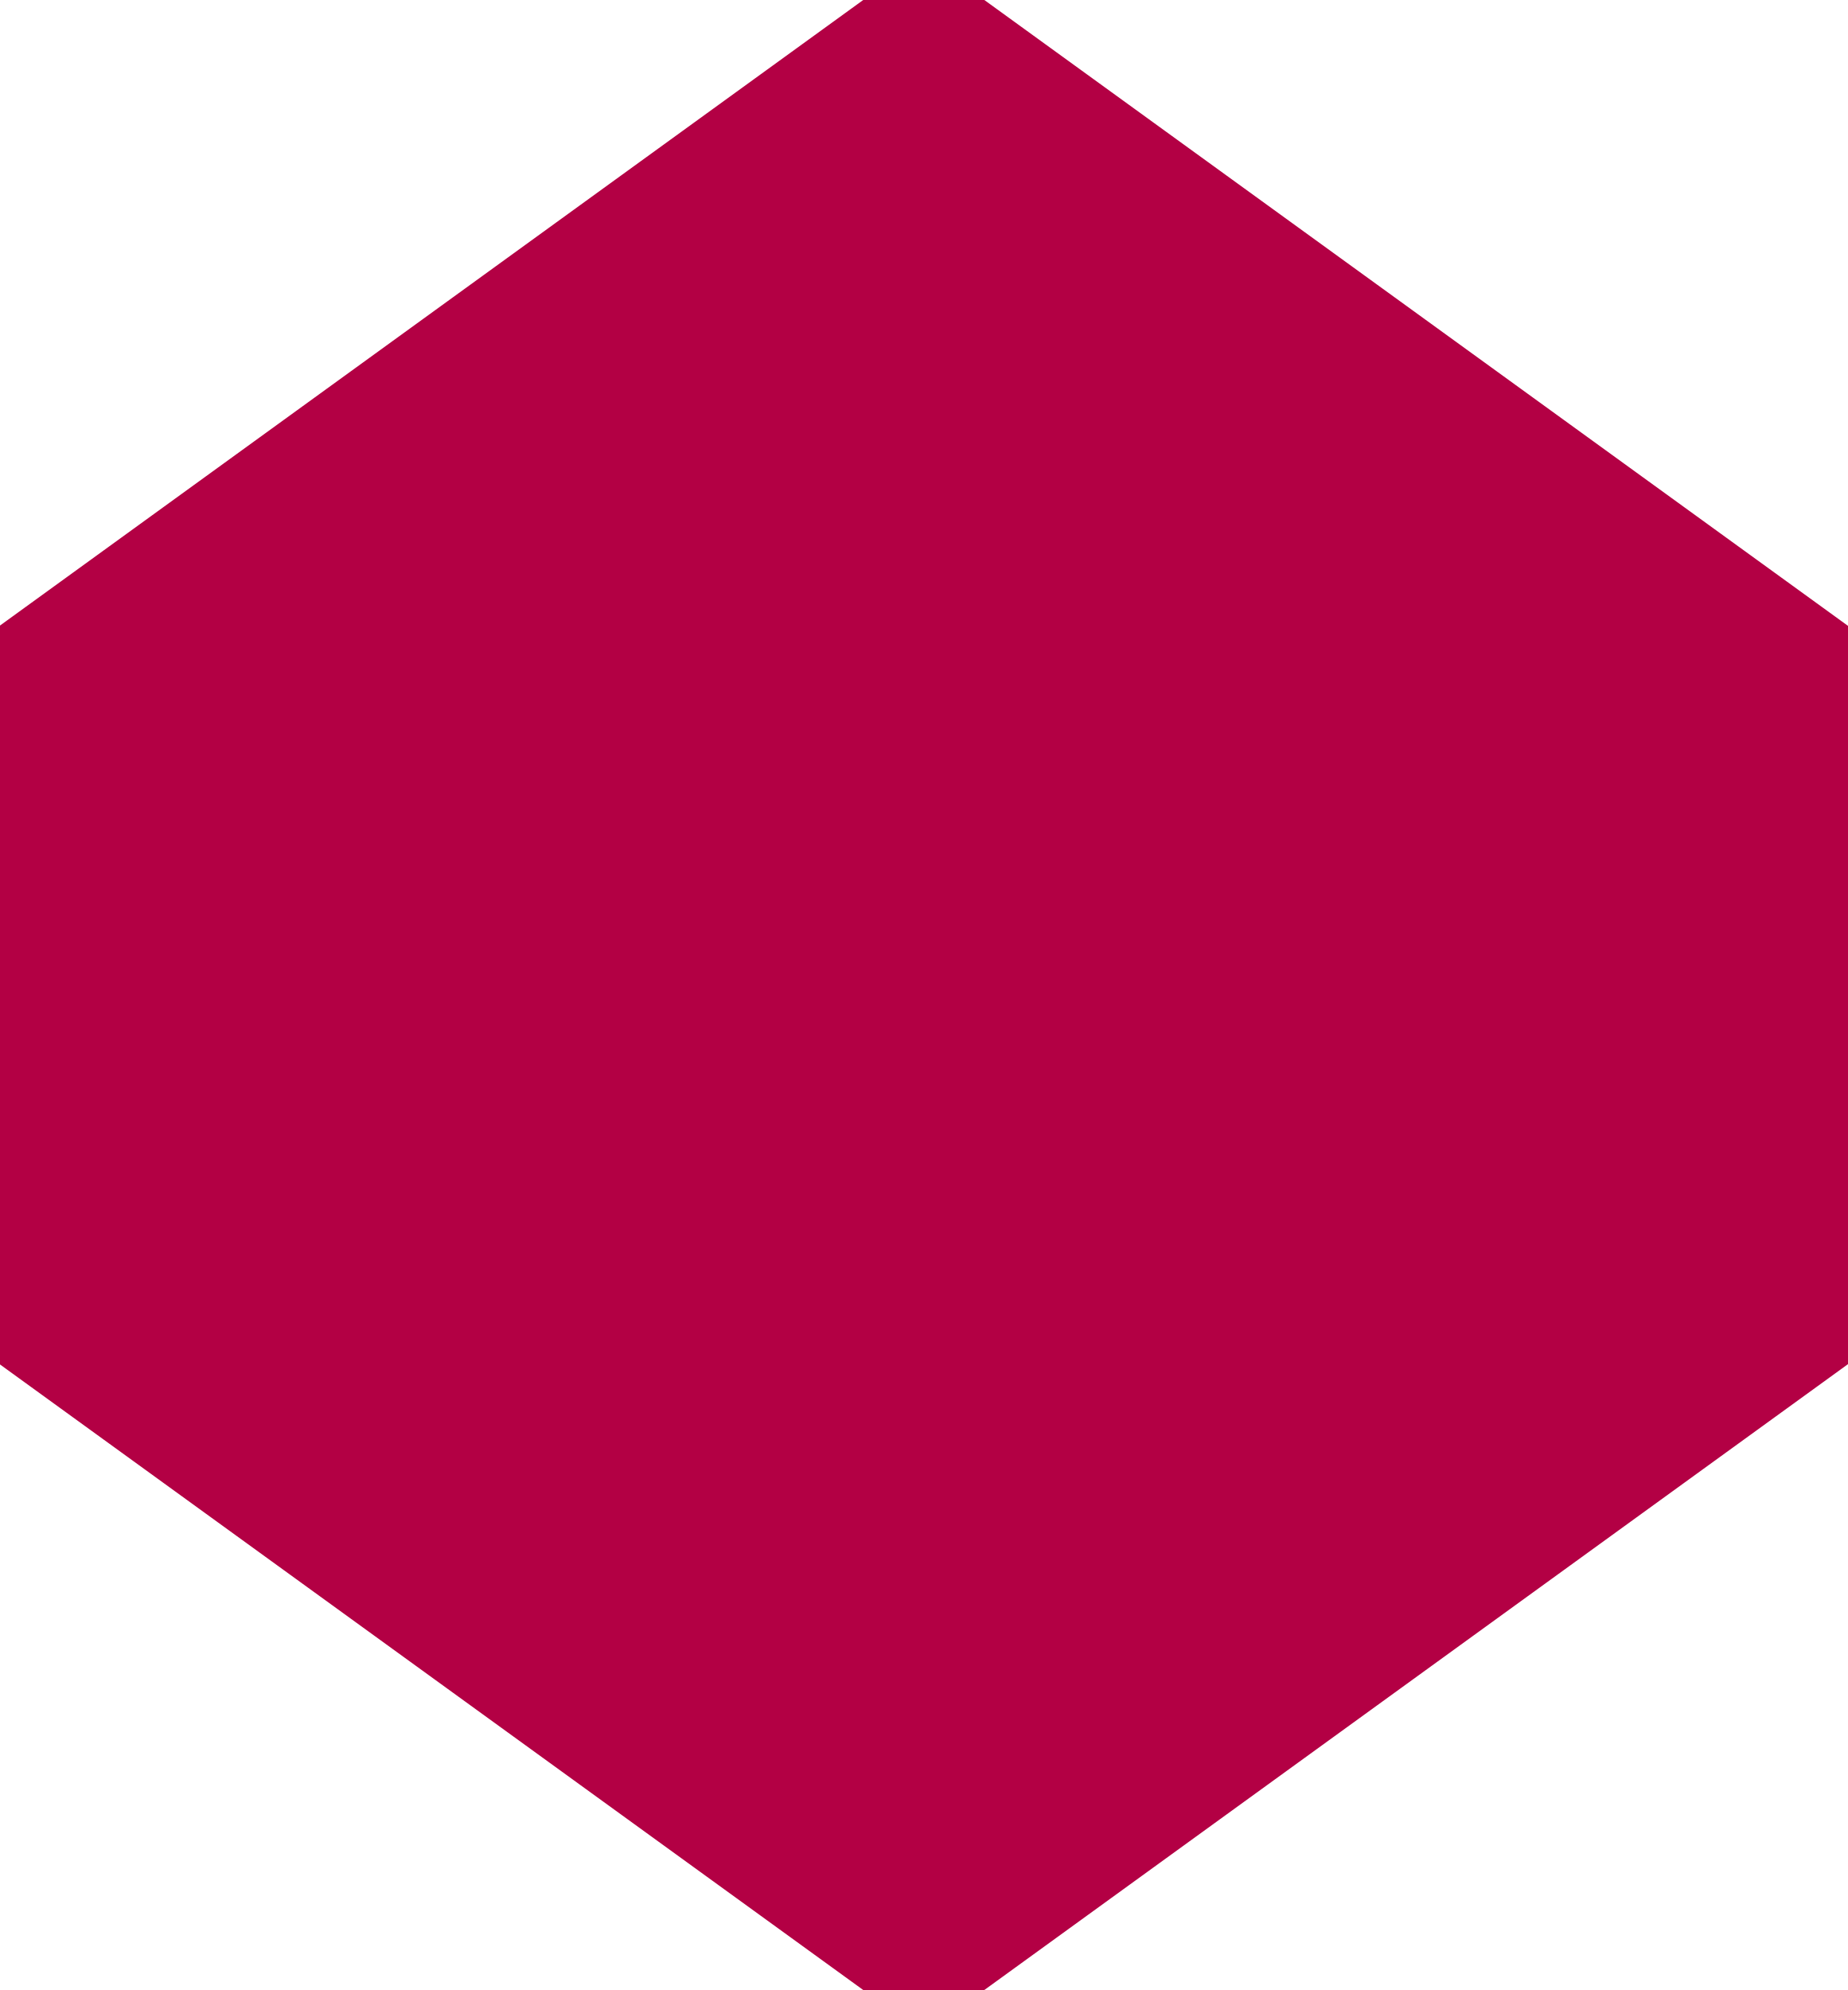
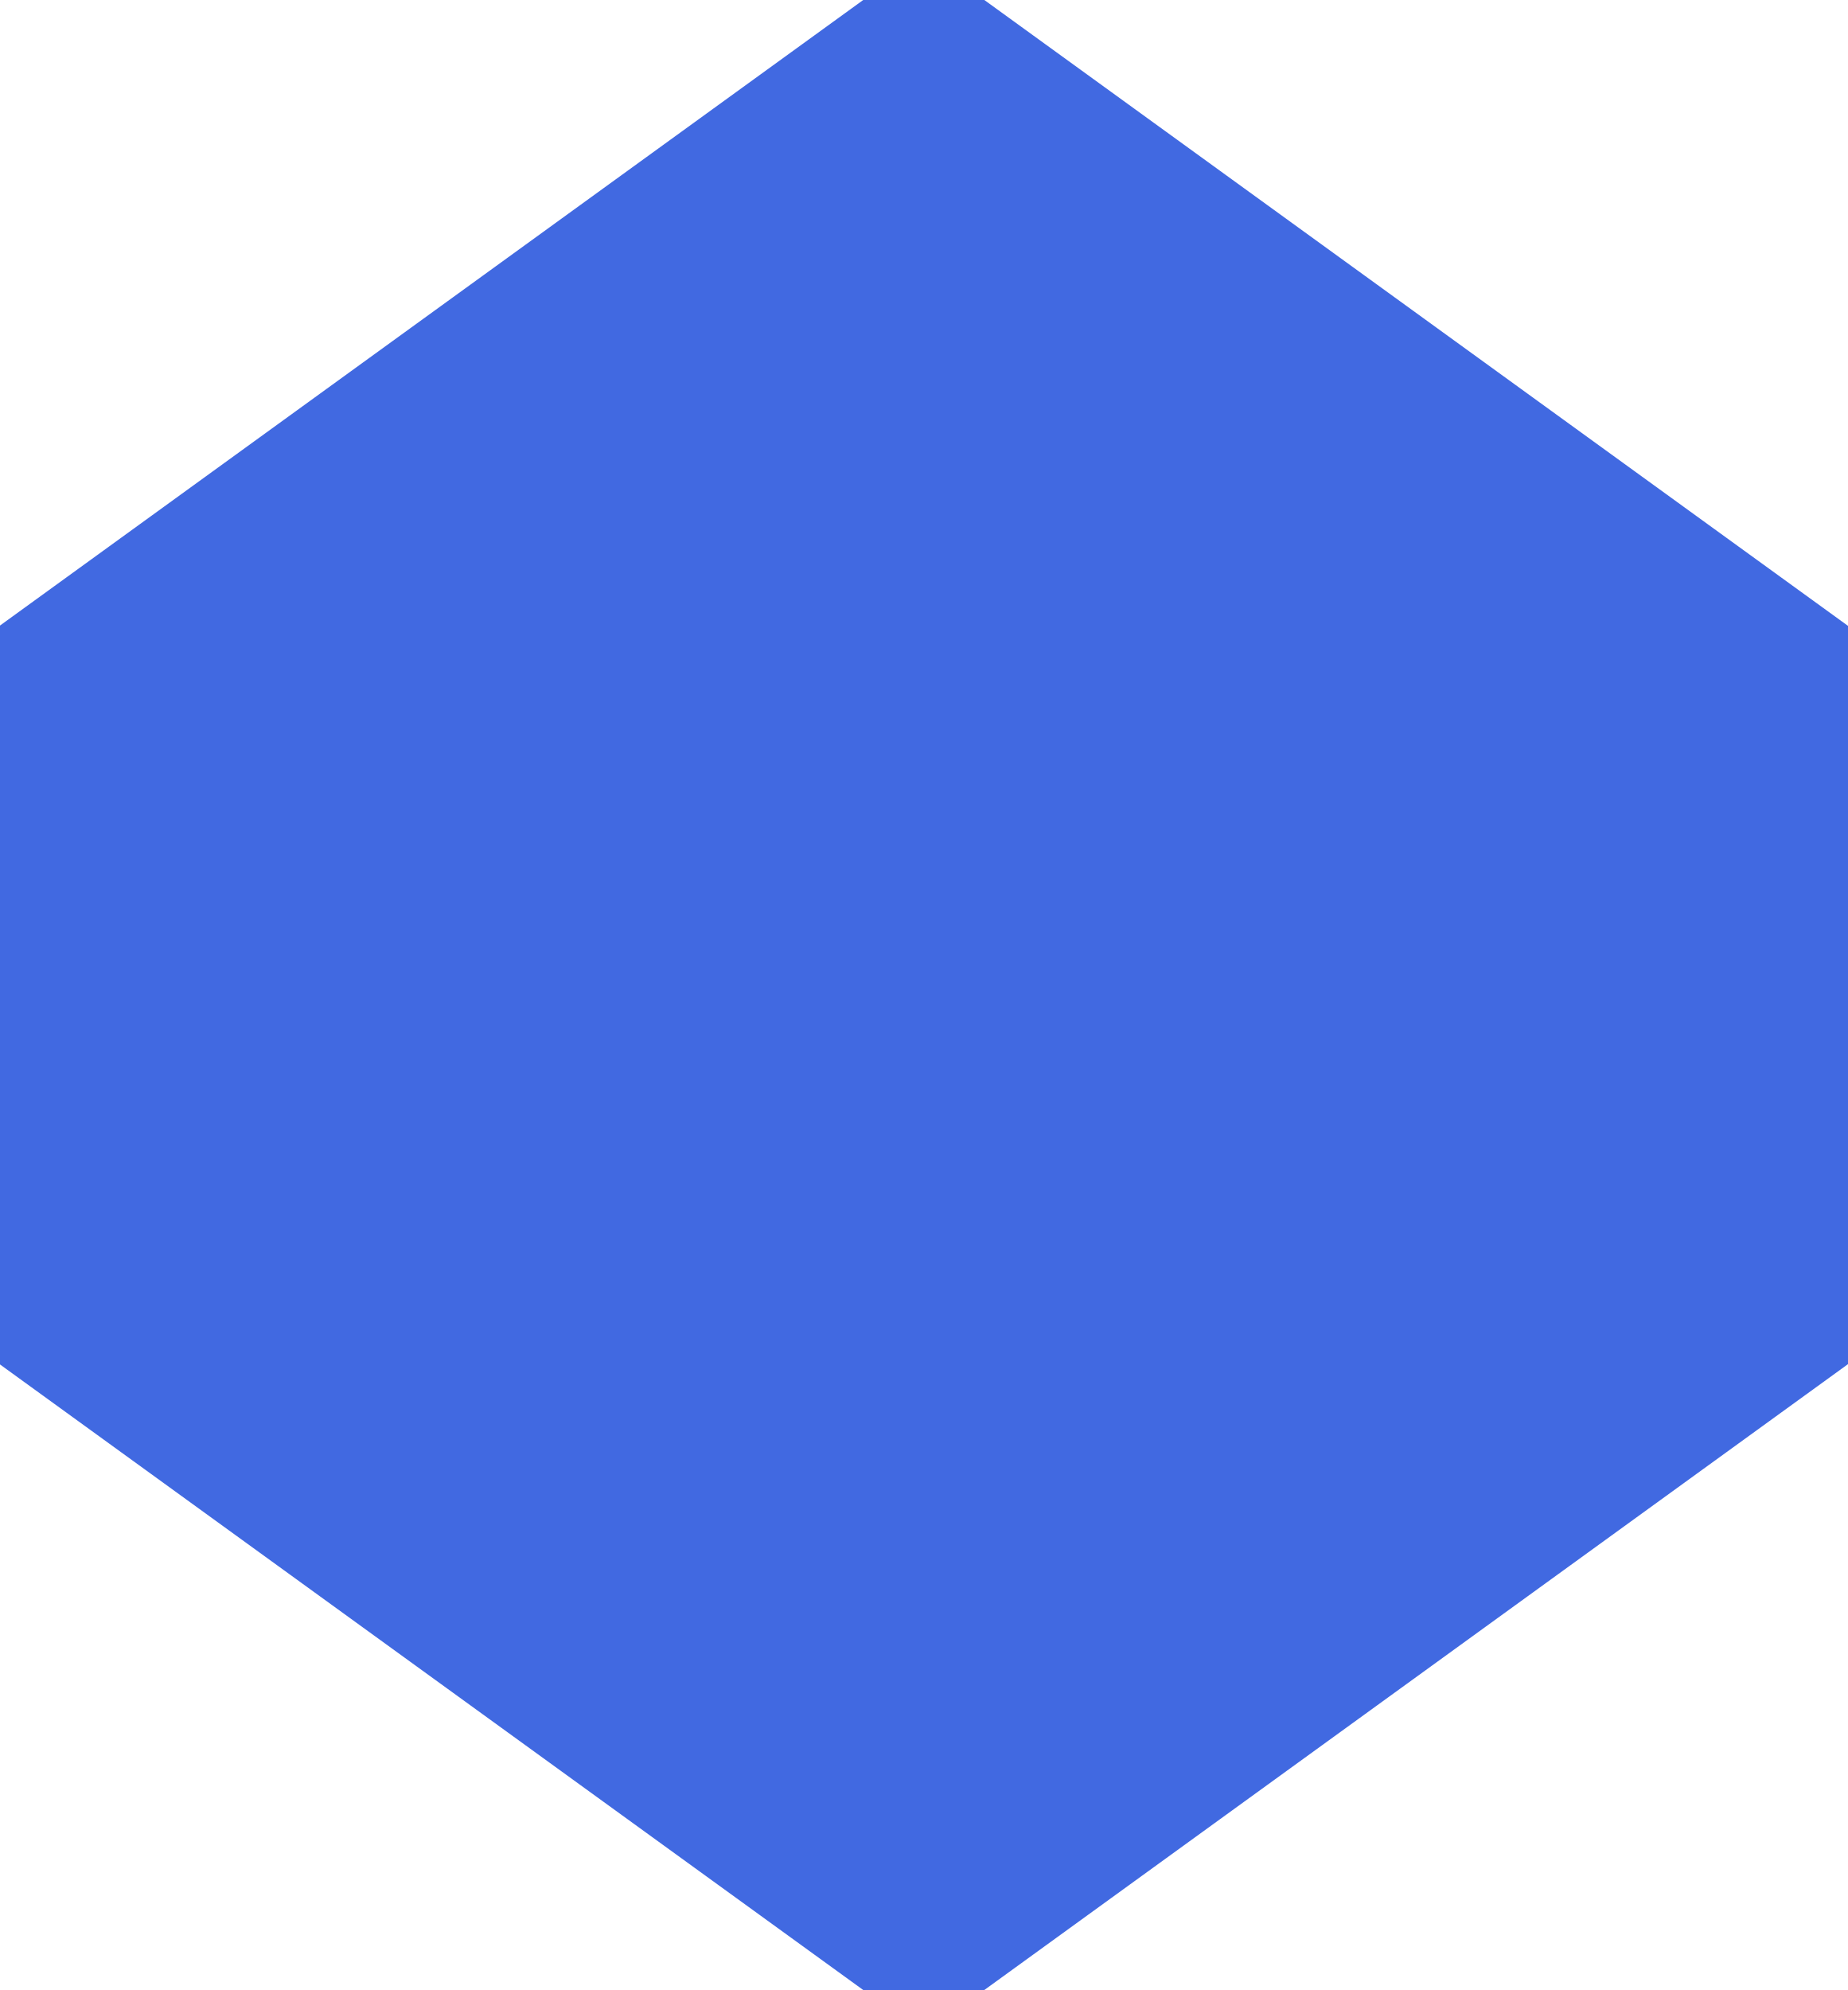
<svg xmlns="http://www.w3.org/2000/svg" aria-label="D10" class="die-icon d10" role="img" viewBox="0 0 26 28">
-   <path class="shape" d="M13 0L0 9.419V18.581L13 28L26 18.581V9.419L13 0Z" fill="#B30044" stroke="#B30044" stroke-width="1px" />
+   <path class="shape" d="M13 0L0 9.419V18.581L13 28L26 18.581V9.419L13 0Z" fill="#4169E1" stroke="#4169E1" stroke-width="1px" />
</svg>
